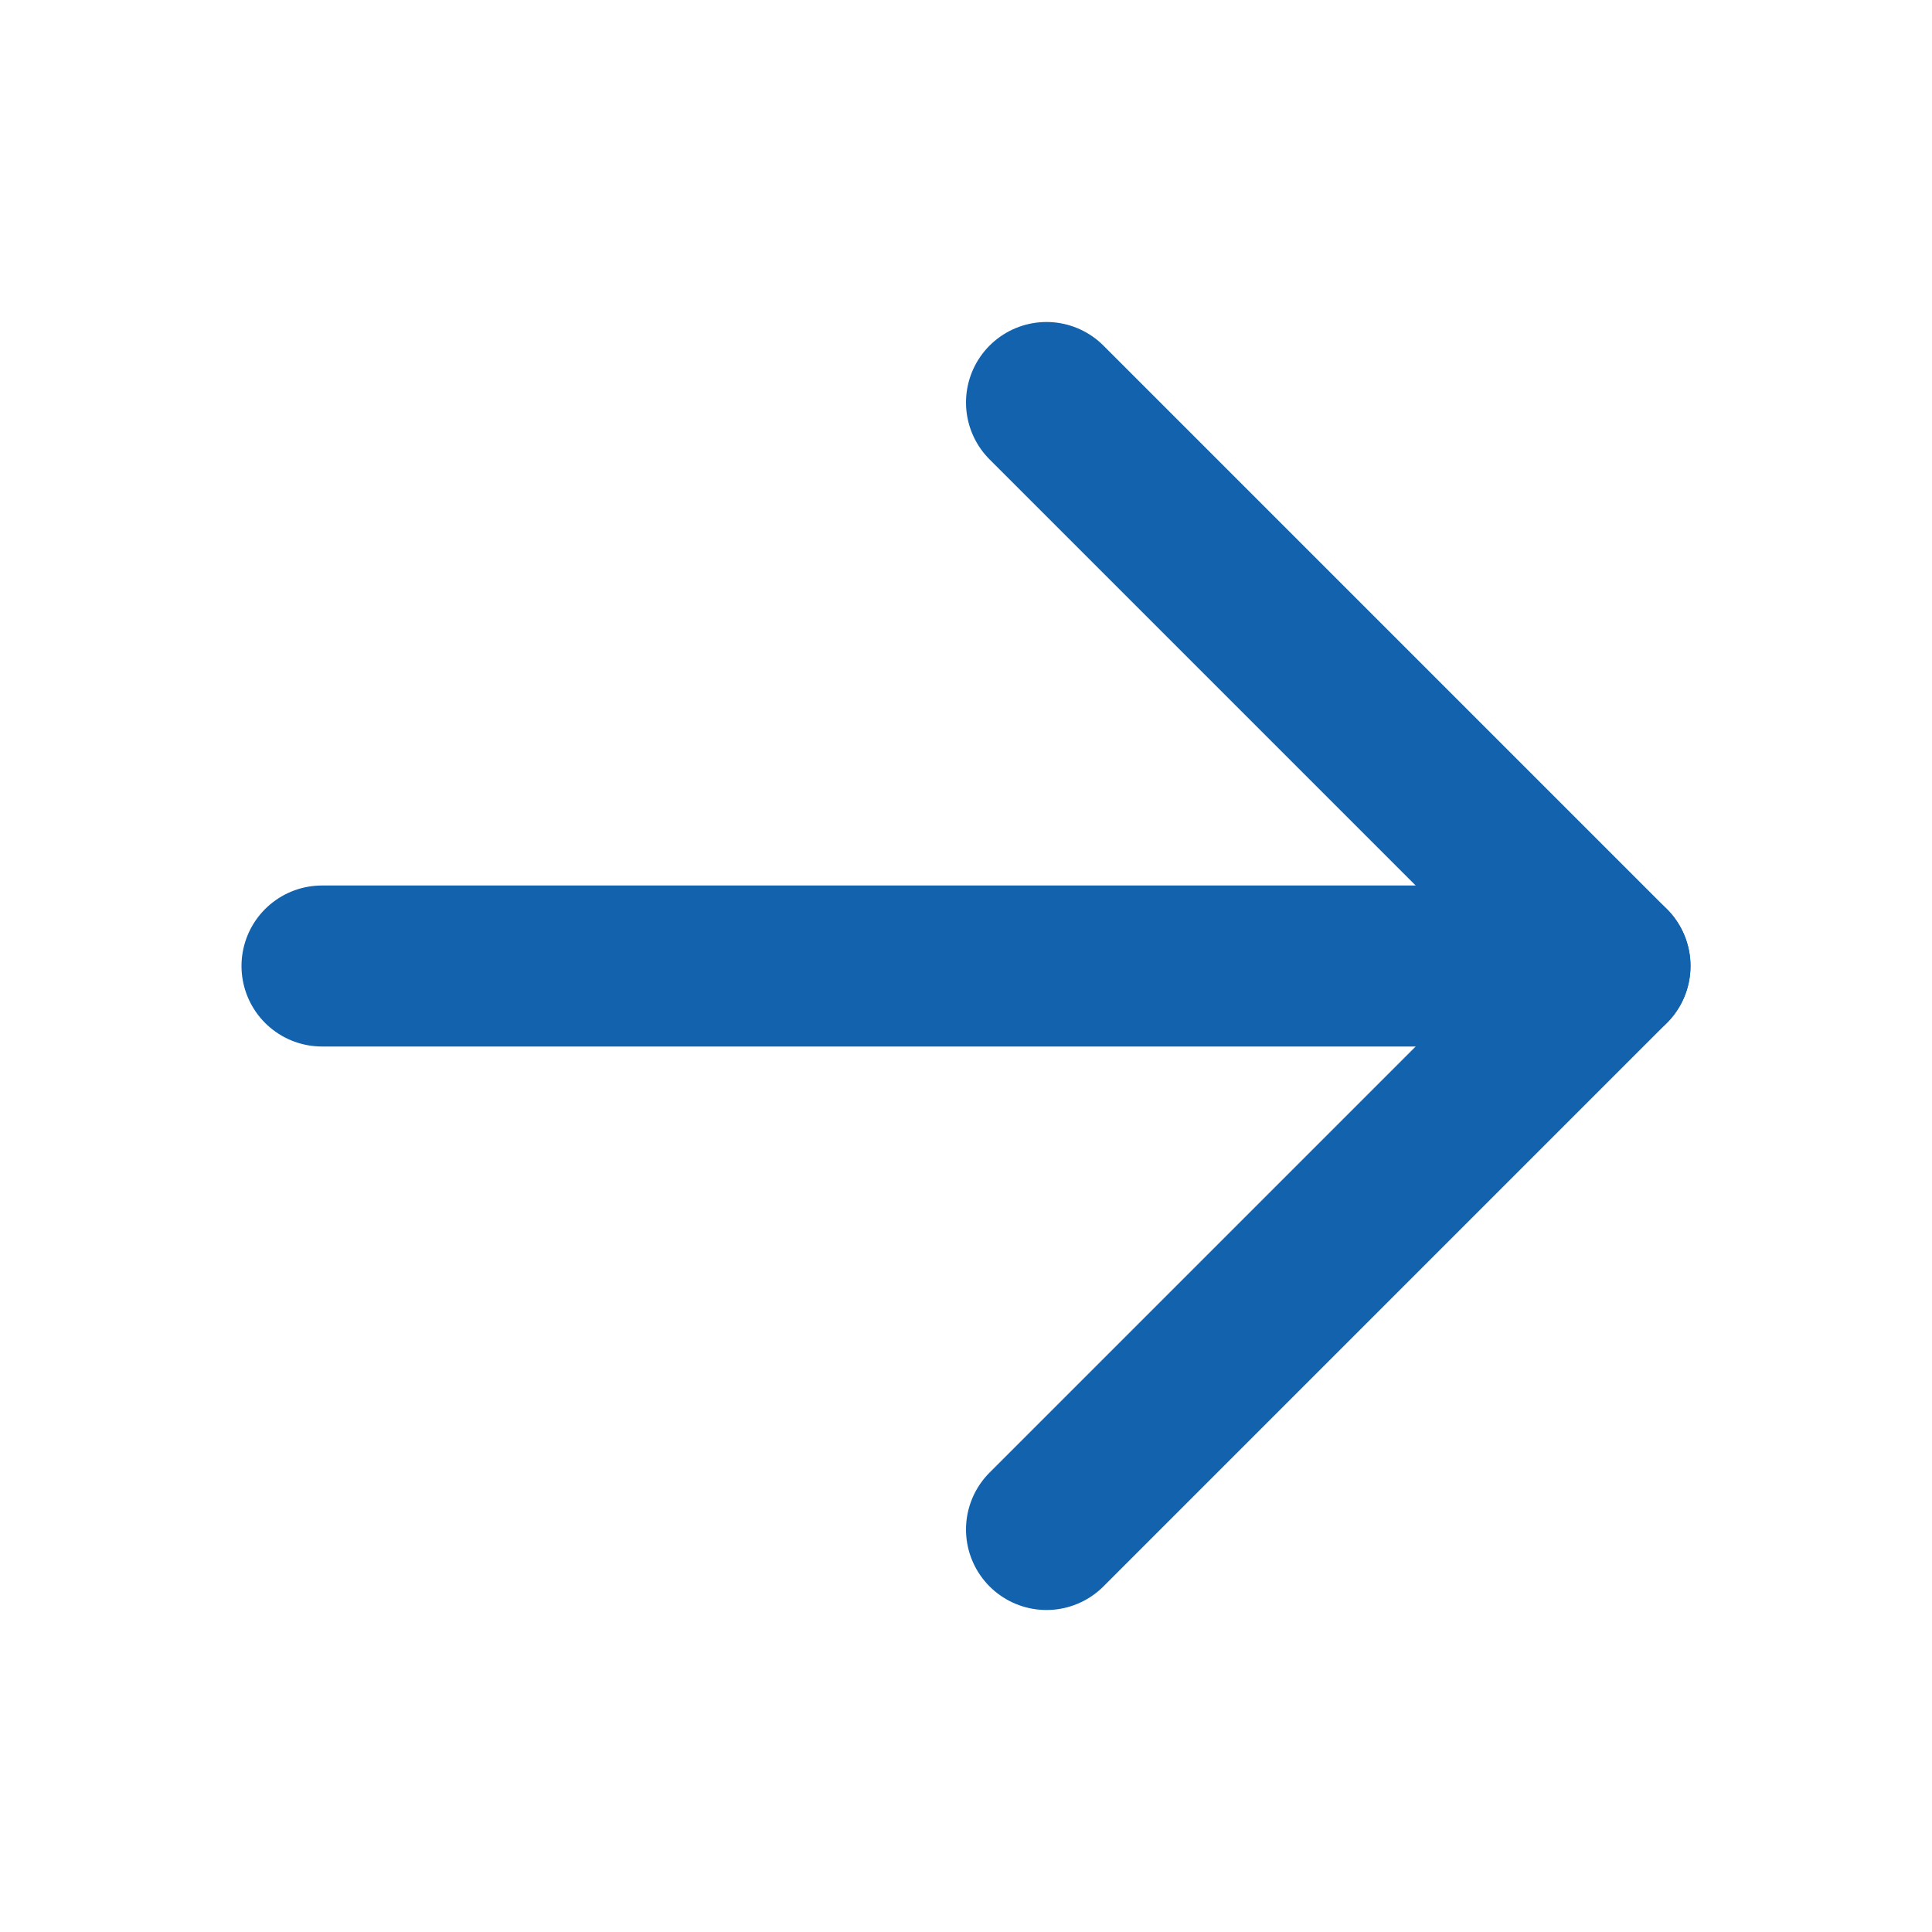
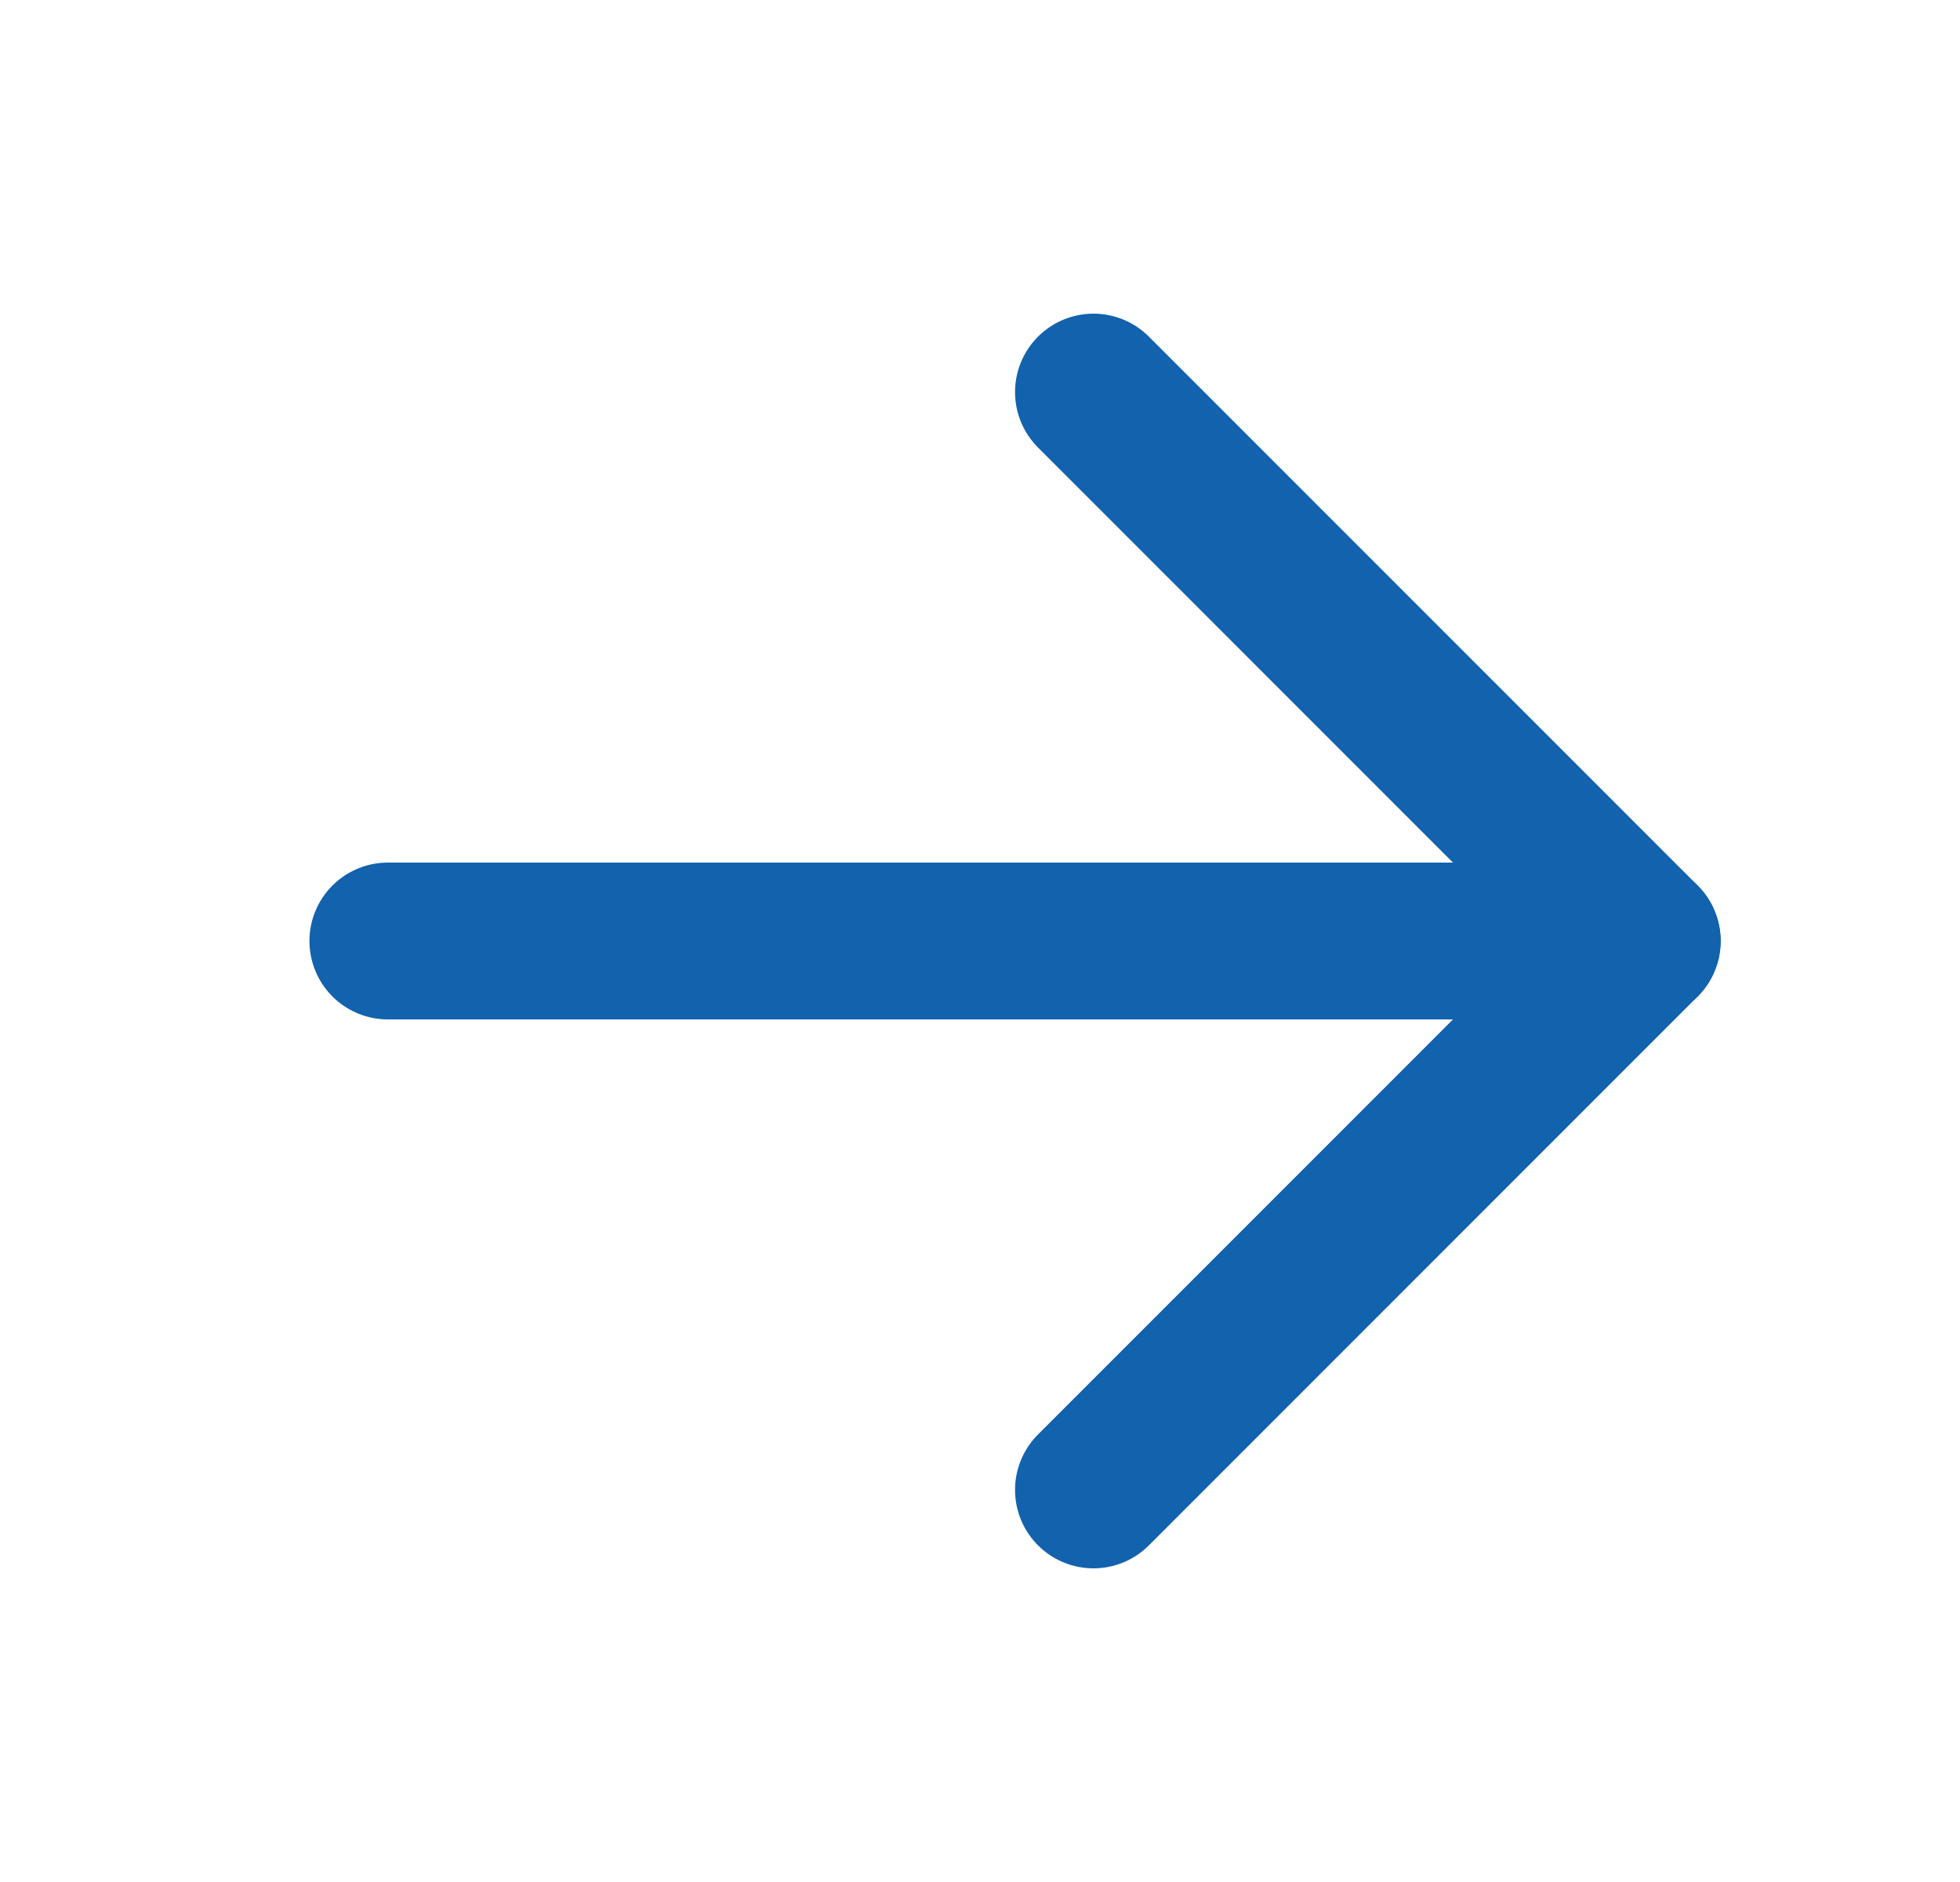
- <svg xmlns="http://www.w3.org/2000/svg" width="24" height="24" viewBox="0 0 24 24" fill="none">
-   <path d="M4 12H20" stroke="#1262AE" stroke-width="2" stroke-linecap="round" stroke-linejoin="round" />
-   <path d="M13 5L20 12L13 19" stroke="#1262AE" stroke-width="2" stroke-linecap="round" stroke-linejoin="round" />
+ <svg xmlns="http://www.w3.org/2000/svg" width="25" height="24" viewBox="0 0 25 24" fill="none">
+   <path d="M4.947 12H20.947" stroke="#1262AE" stroke-width="2" stroke-linecap="round" stroke-linejoin="round" />
+   <path d="M13.947 5L20.947 12L13.947 19" stroke="#1262AE" stroke-width="2" stroke-linecap="round" stroke-linejoin="round" />
</svg>
